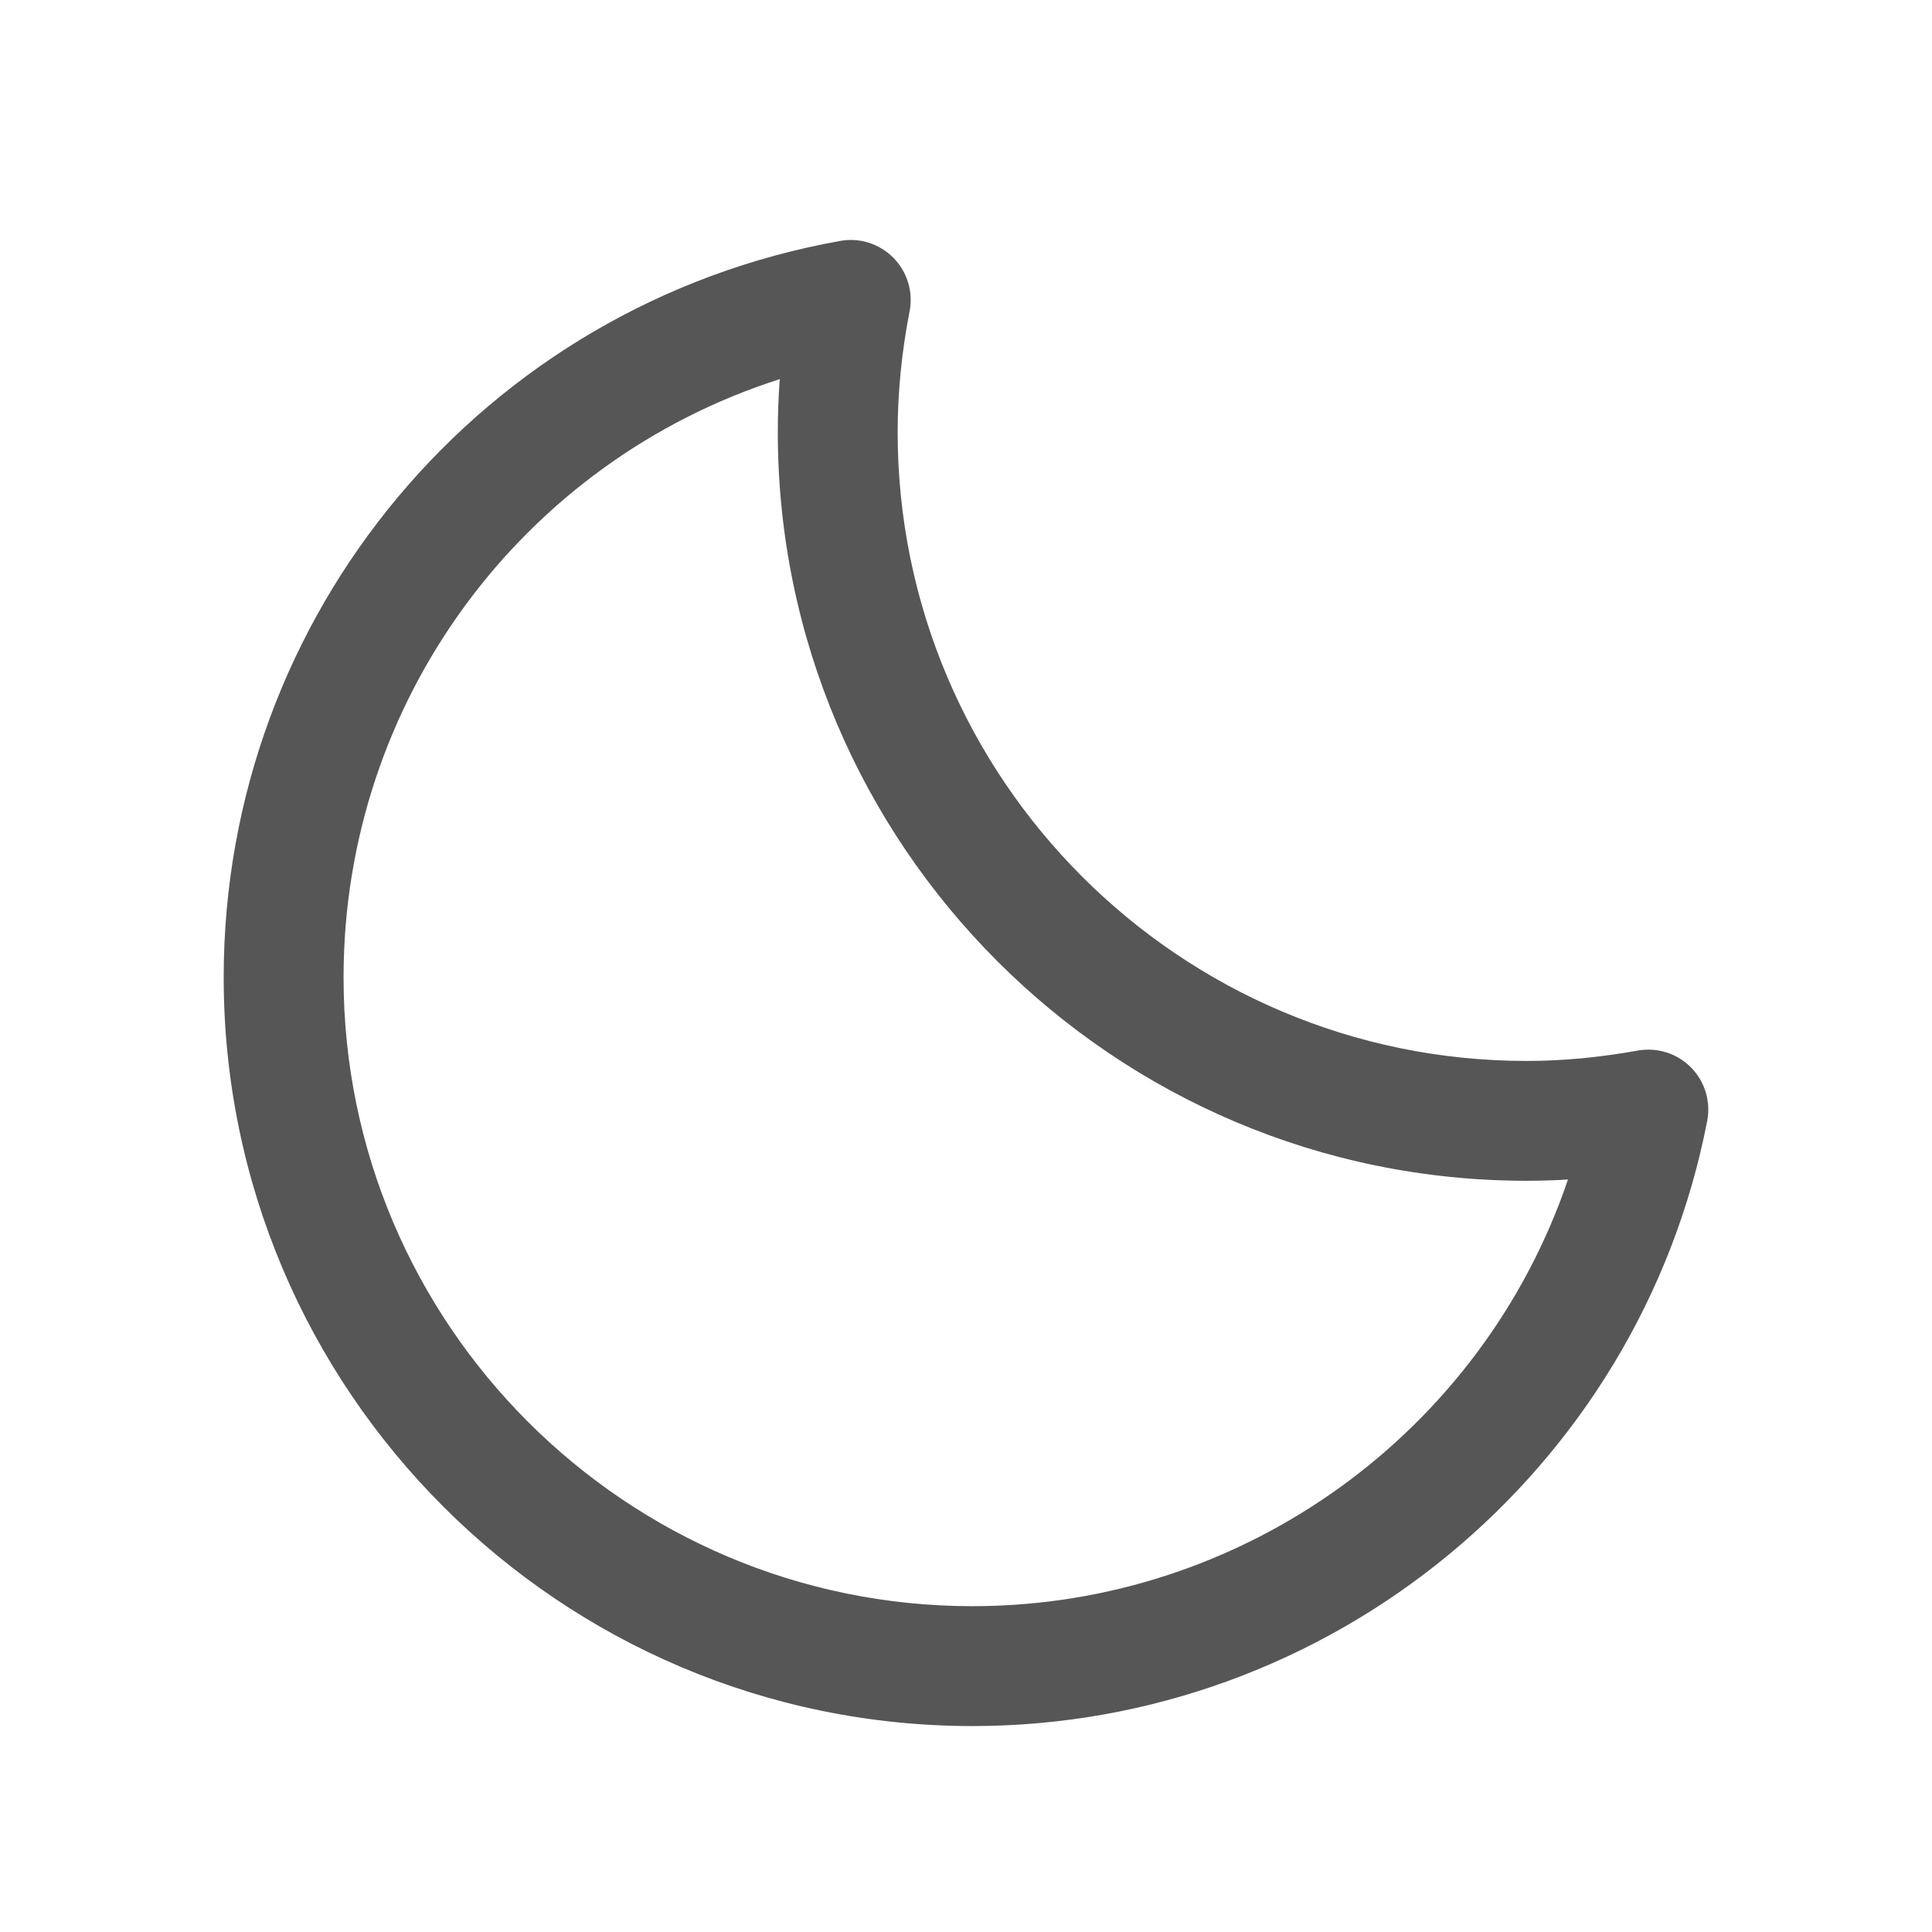
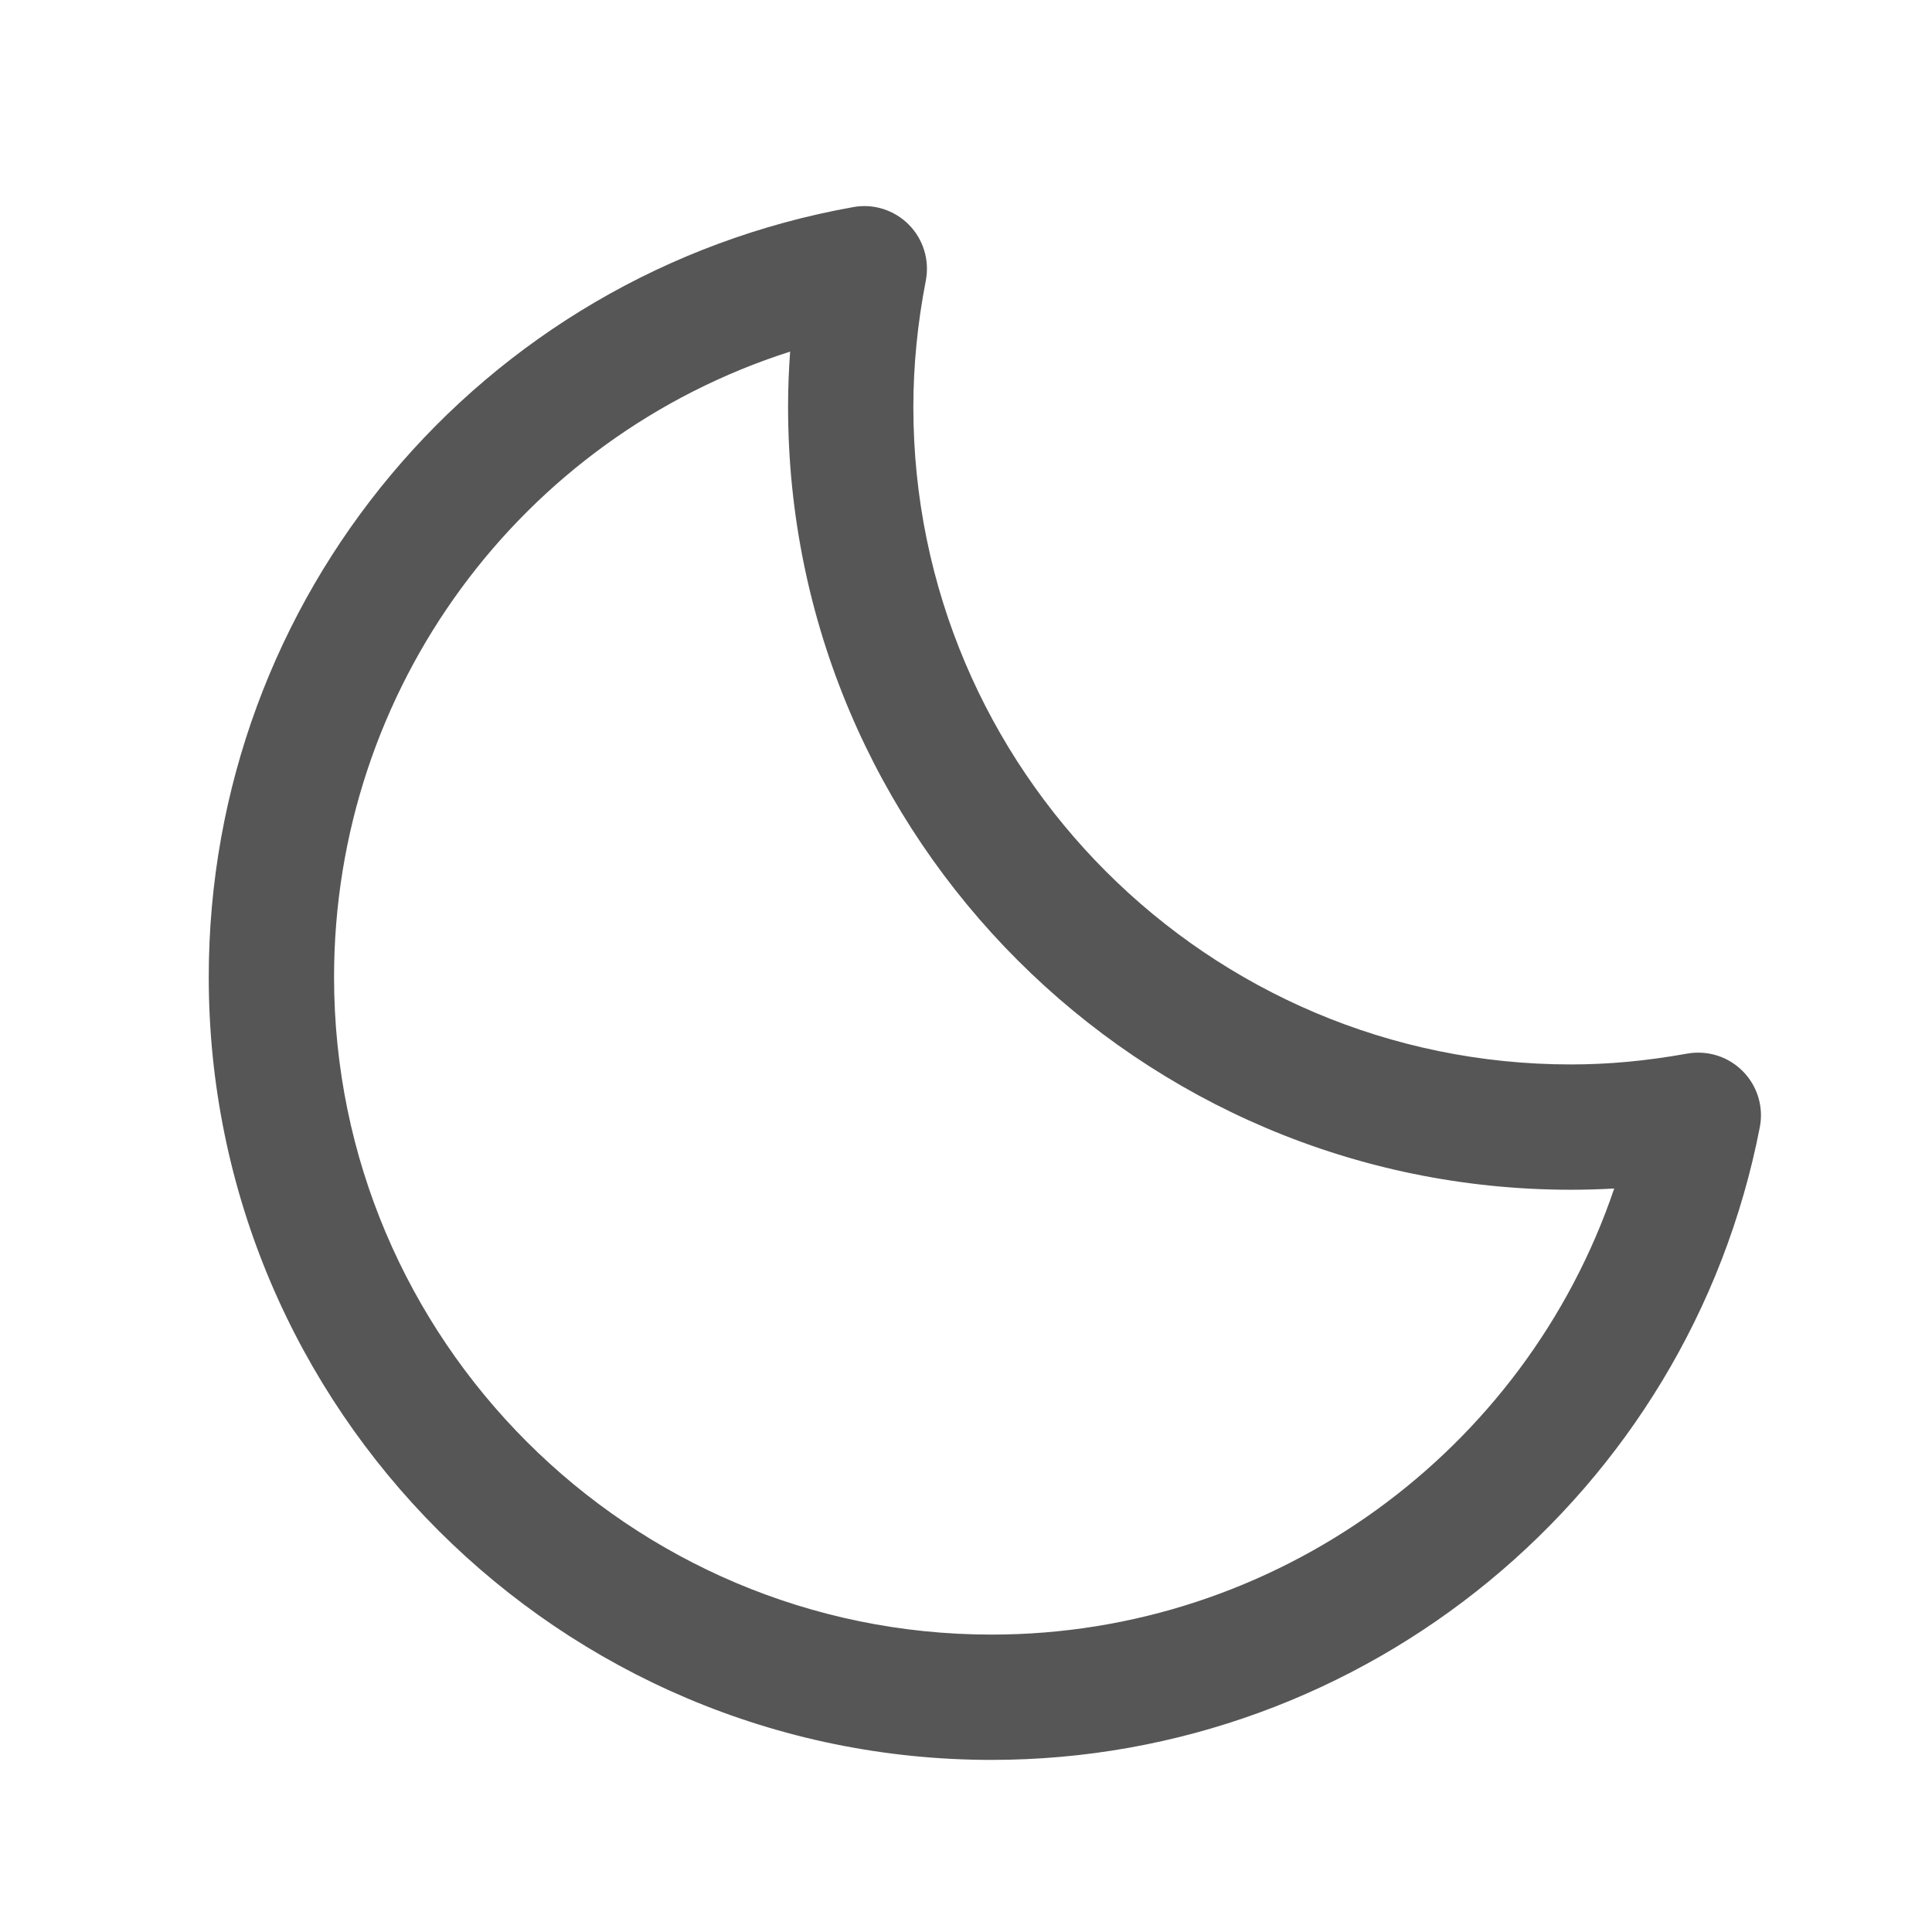
<svg xmlns="http://www.w3.org/2000/svg" version="1.1" id="Layer_1" x="0px" y="0px" width="64px" height="64px" viewBox="0 0 64 64" enable-background="new 0 0 64 64" xml:space="preserve">
-   <path fill="#555655" d="M32.214,57.178c11.844,0,22.08-8.43,24.339-20.043c0.125-0.643-0.075-1.307-0.534-1.772  c-0.46-0.467-1.116-0.676-1.764-0.562c-1.286,0.231-2.491,0.344-3.685,0.344c-11.488,0-20.834-9.345-20.834-20.83  c0-1.307,0.132-2.653,0.395-4.001c0.125-0.642-0.075-1.306-0.534-1.772c-0.46-0.466-1.123-0.679-1.764-0.561  C15.999,10.095,7.41,20.356,7.41,32.378C7.41,46.053,18.537,57.178,32.214,57.178z M25.83,12.559  c-0.042,0.589-0.064,1.176-0.064,1.756c0,13.674,11.126,24.8,24.805,24.8c0.455,0,0.911-0.015,1.37-0.042  c-2.824,8.335-10.722,14.134-19.727,14.134c-11.488,0-20.833-9.343-20.833-20.829C11.38,23.221,17.313,15.282,25.83,12.559z" />
+   <path fill="#555655" d="M32.848,58.299c12.384,0,23.086-8.812,25.448-20.957c0.131-0.672-0.078-1.365-0.56-1.852  c-0.479-0.49-1.168-0.707-1.845-0.588c-1.345,0.242-2.604,0.359-3.852,0.359c-12.012,0-21.783-9.771-21.783-21.778  c0-1.367,0.138-2.774,0.412-4.184c0.131-0.671-0.078-1.365-0.558-1.853c-0.481-0.488-1.174-0.709-1.844-0.586  C15.894,9.071,6.915,19.799,6.915,32.369C6.915,46.668,18.548,58.299,32.848,58.299z M26.174,11.647  c-0.045,0.616-0.068,1.229-0.068,1.836c0,14.297,11.633,25.929,25.934,25.929c0.477,0,0.953-0.014,1.433-0.041  c-2.952,8.713-11.21,14.777-20.625,14.777c-12.01,0-21.782-9.77-21.782-21.779C11.066,22.795,17.269,14.494,26.174,11.647z" />
</svg>
